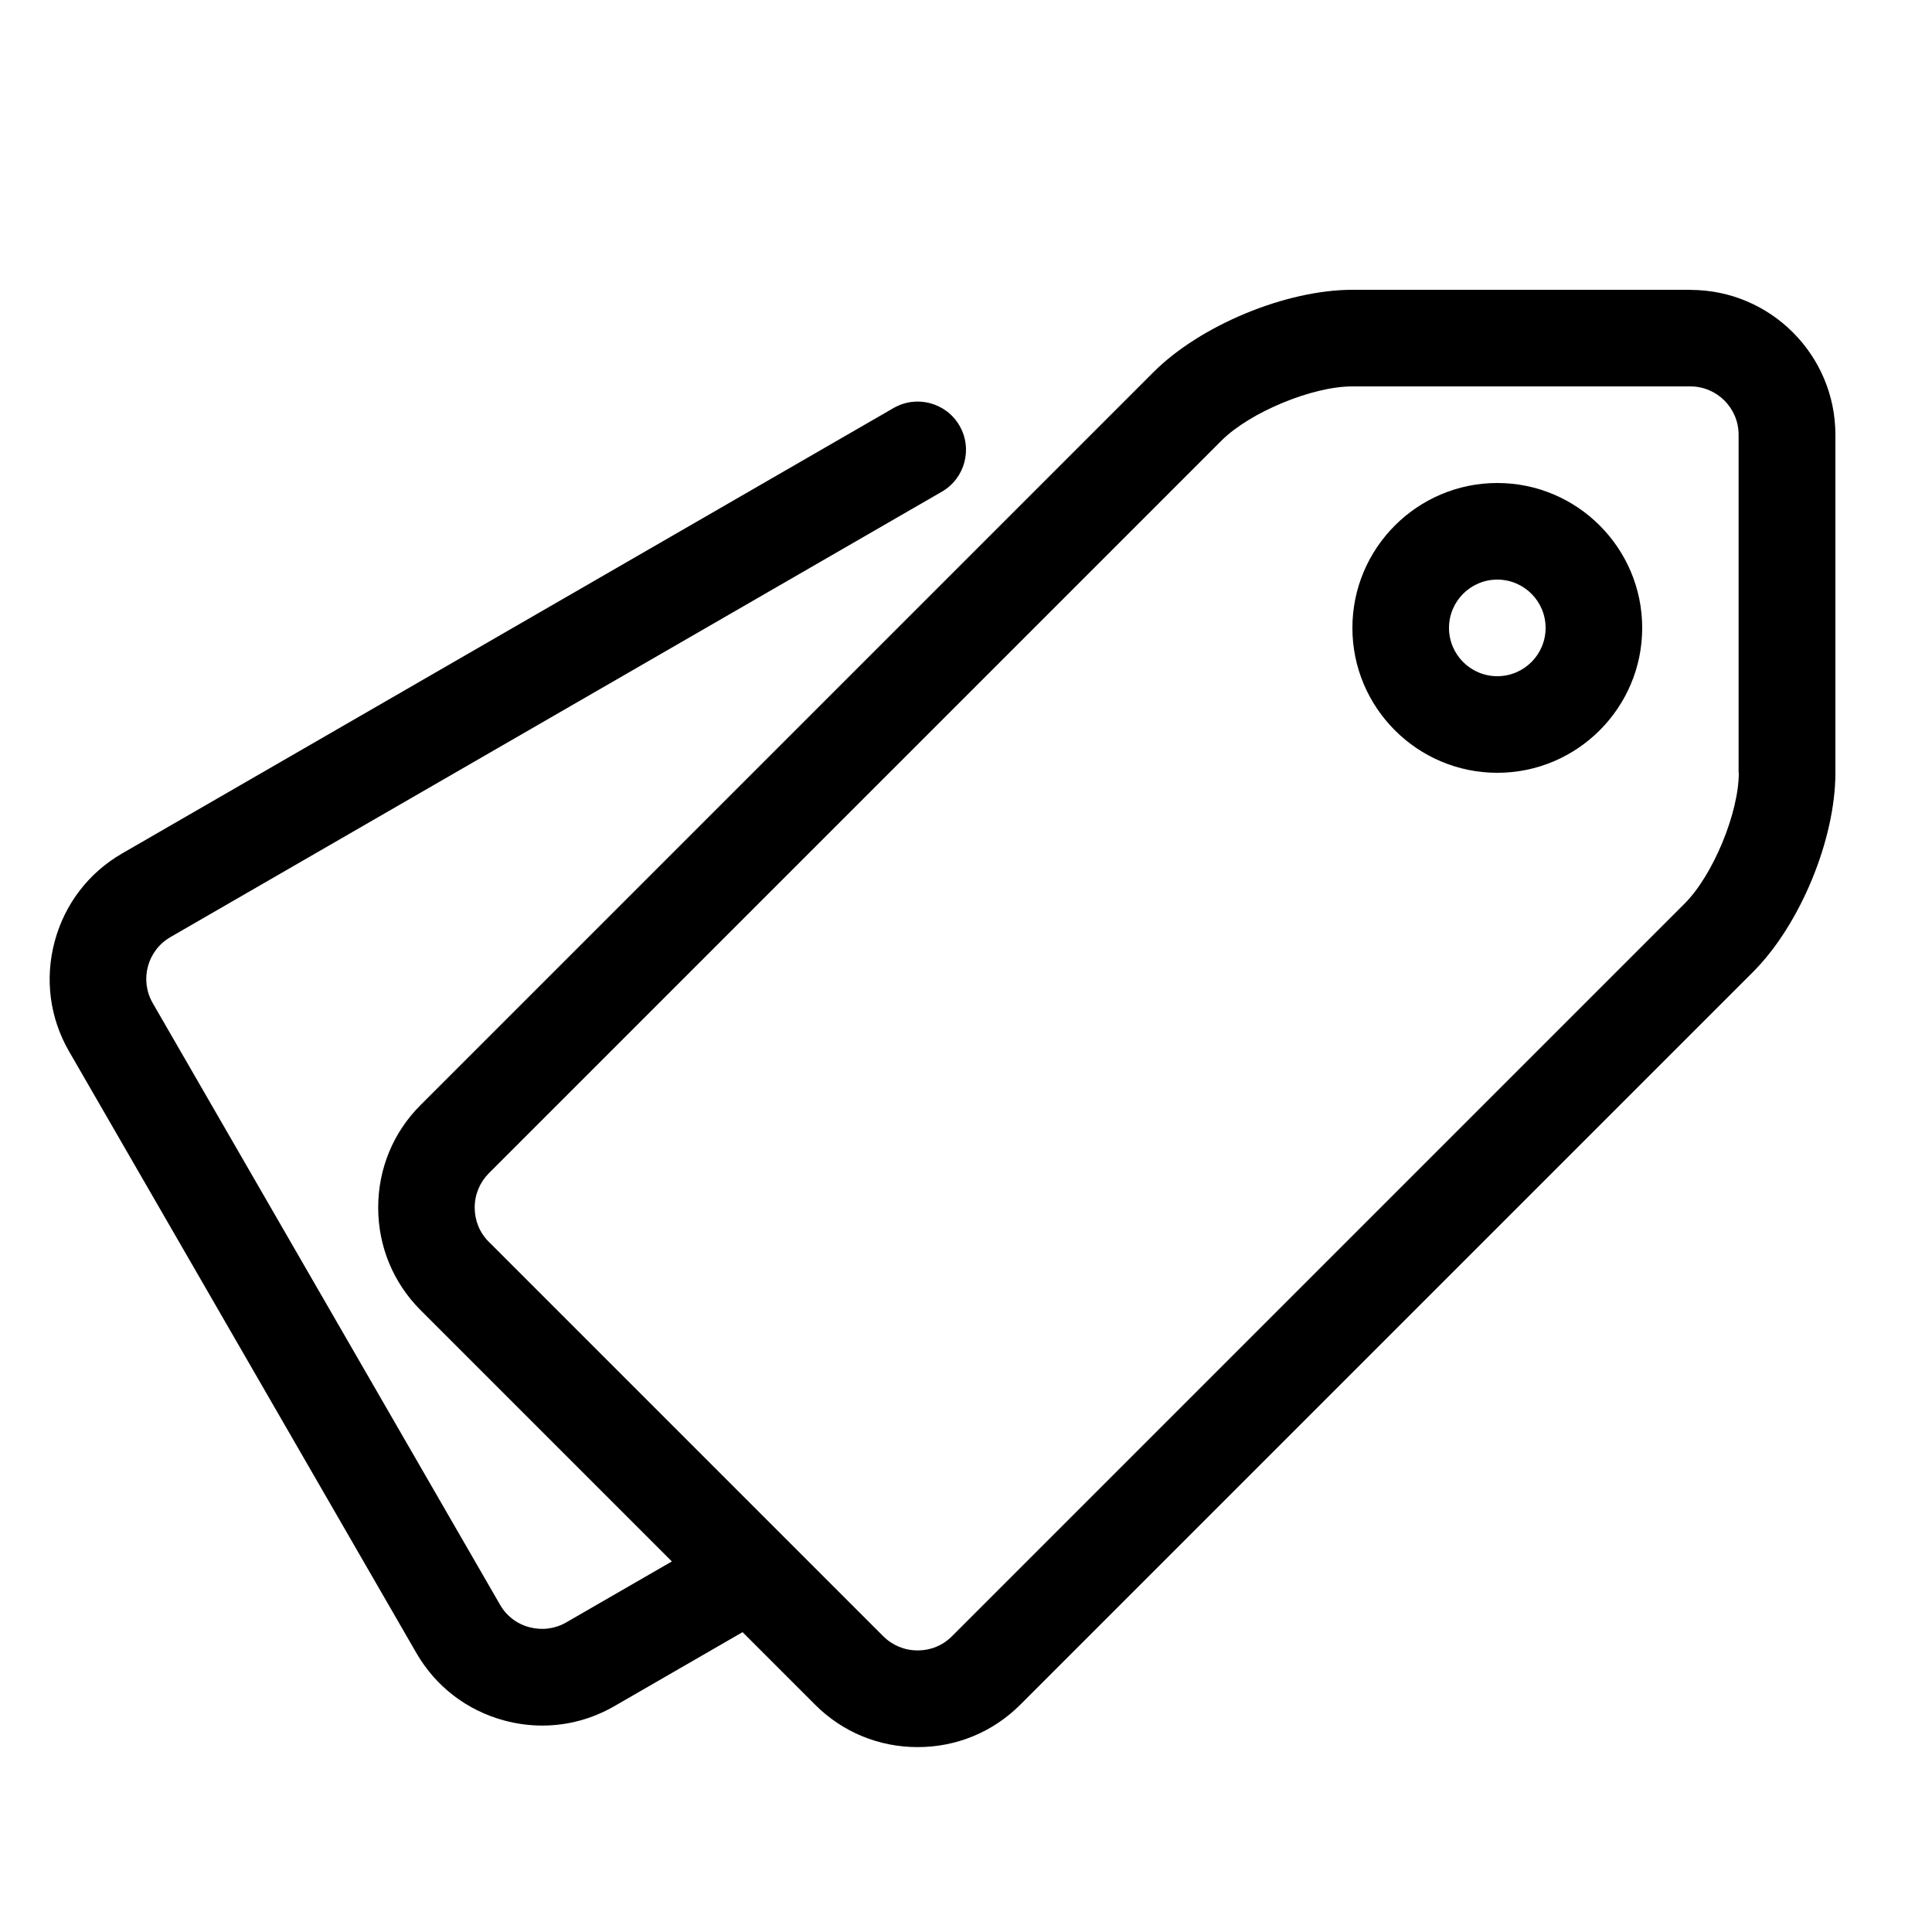
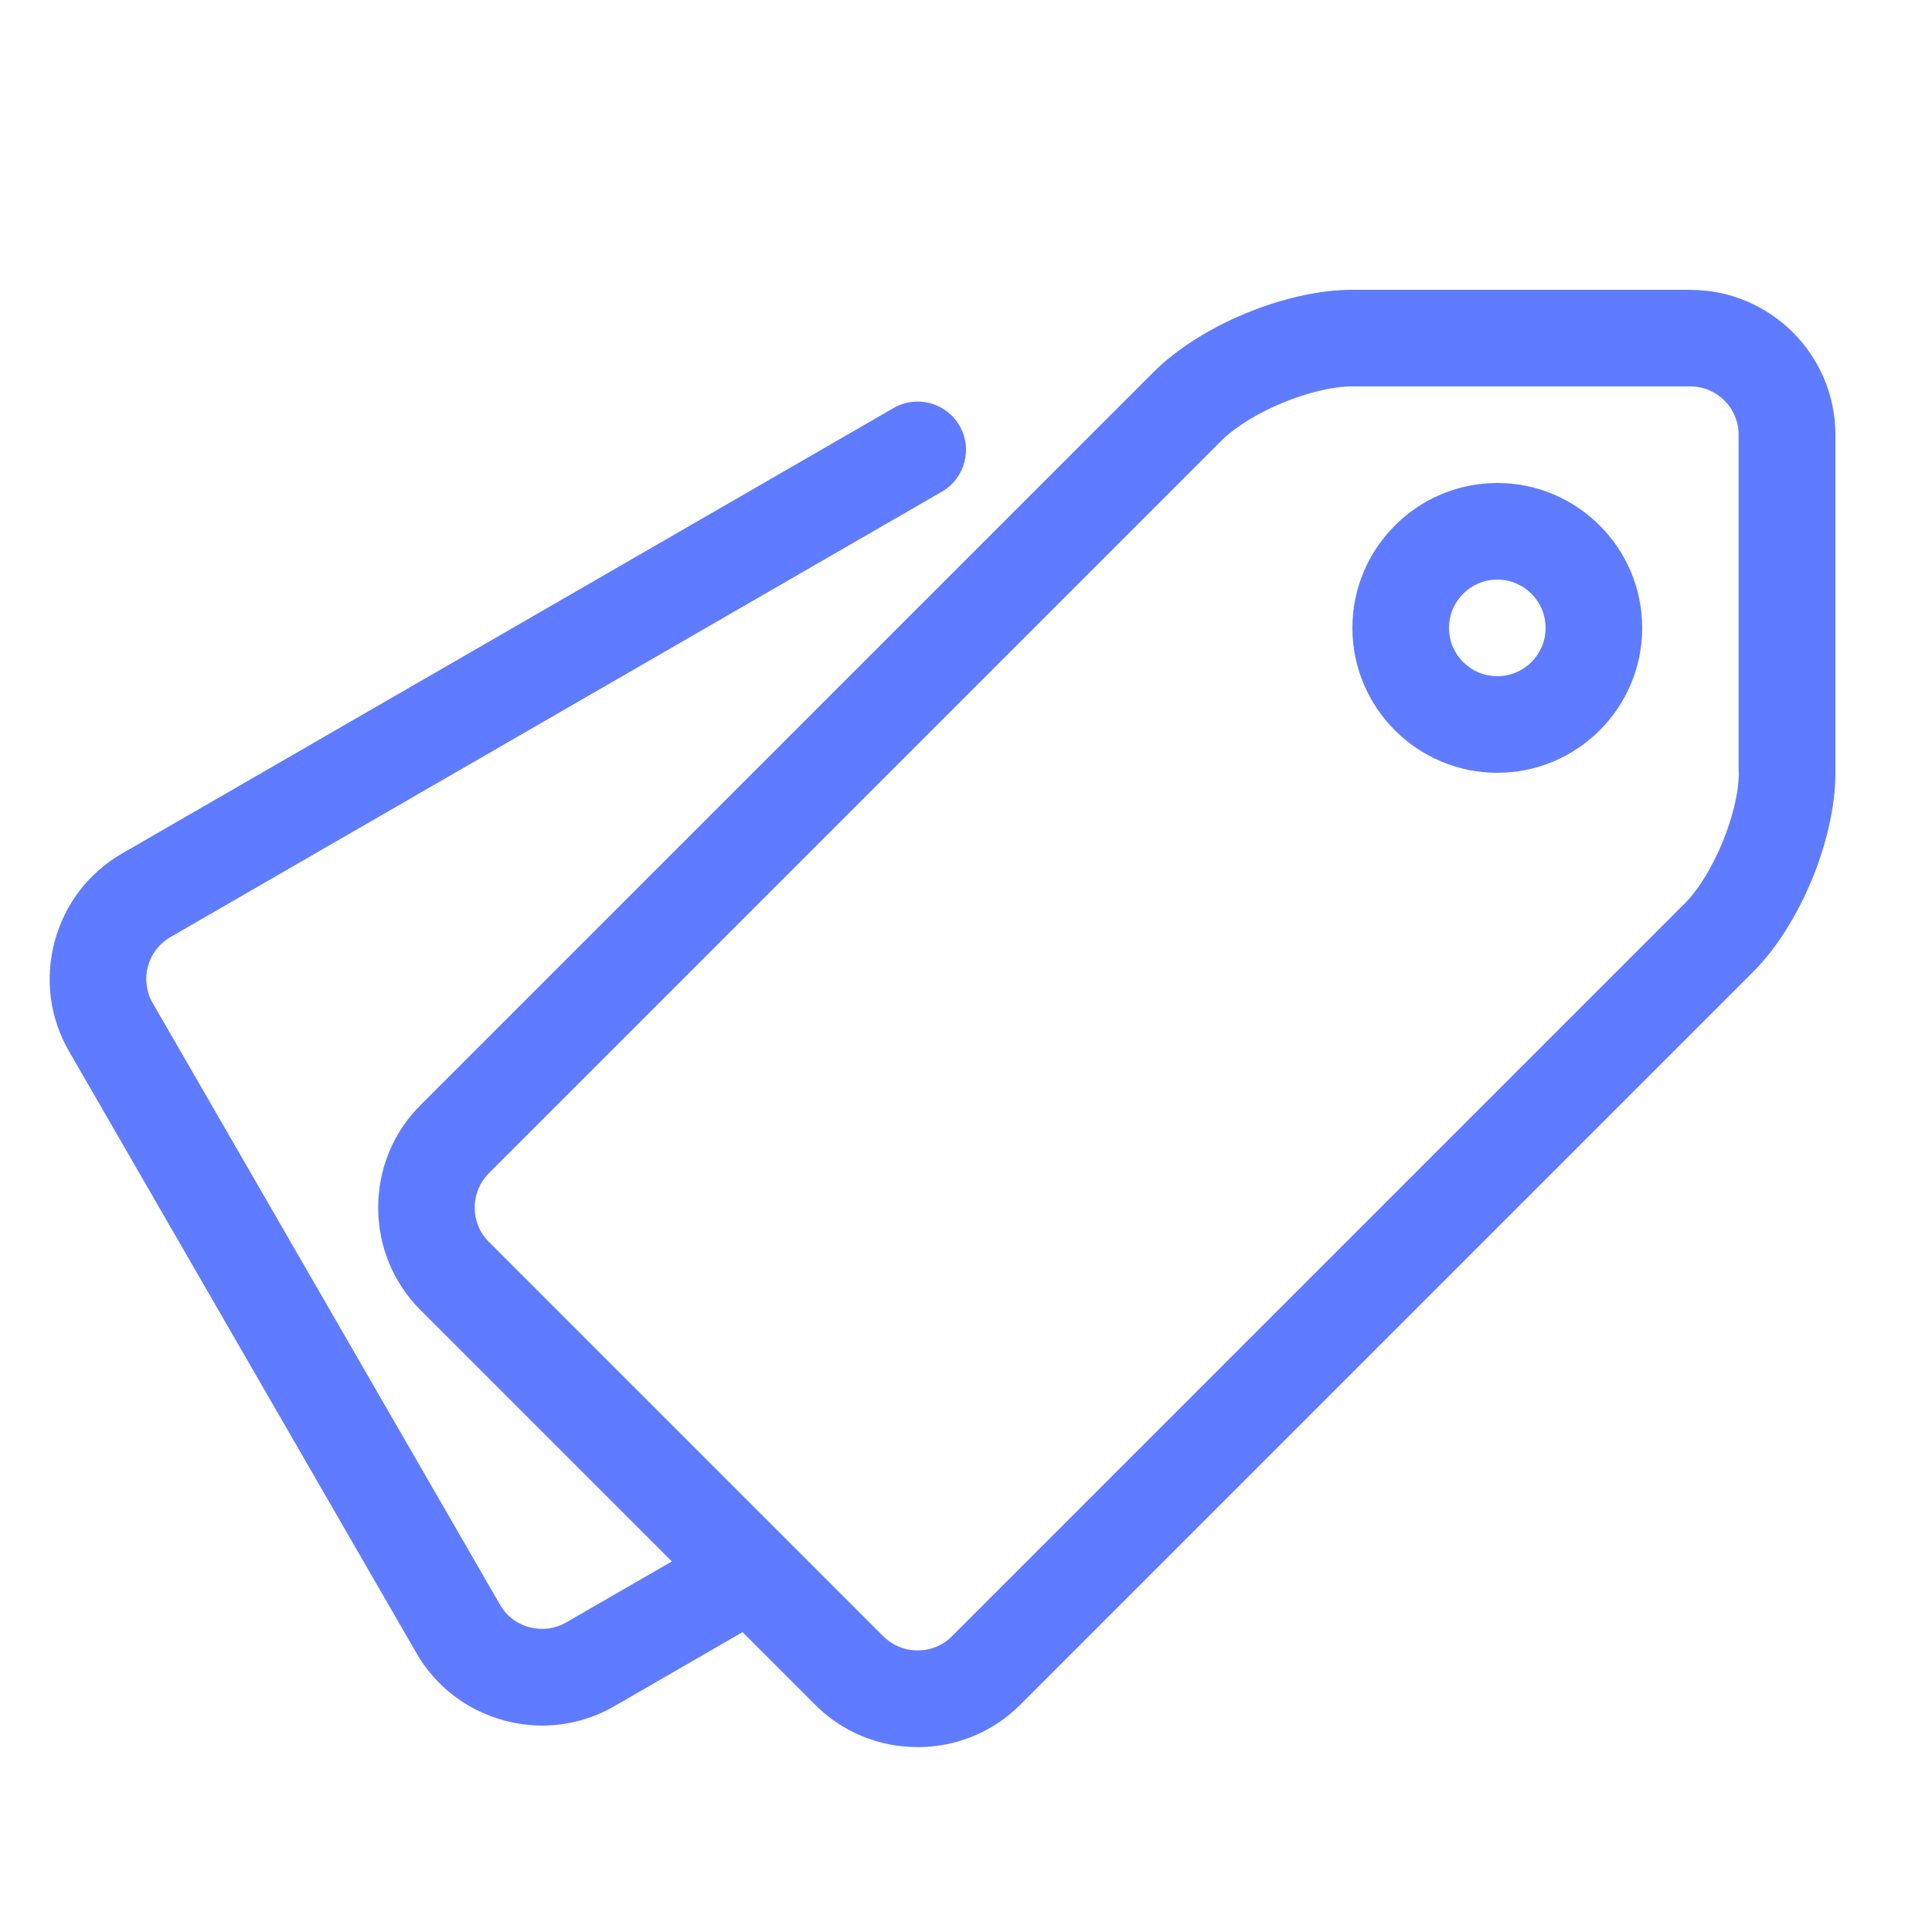
<svg xmlns="http://www.w3.org/2000/svg" version="1.1" width="20" height="20" viewBox="0 0 20 20">
-   <path d="M15.5 8c-0.827 0-1.5-0.673-1.5-1.5s0.673-1.5 1.5-1.5 1.5 0.673 1.5 1.5-0.673 1.5-1.5 1.5zM15.5 6c-0.276 0-0.5 0.224-0.5 0.5s0.224 0.5 0.5 0.5 0.5-0.224 0.5-0.5-0.224-0.5-0.5-0.5z" fill="#000000" />
-   <path d="M17.5 3h-3.5c-0.688 0-1.574 0.367-2.061 0.854l-7.586 7.586c-0.283 0.283-0.438 0.659-0.438 1.061s0.156 0.778 0.438 1.061l2.602 2.602-1.095 0.632c-0.115 0.066-0.249 0.083-0.379 0.049s-0.238-0.117-0.304-0.232l-3.596-6.229c-0.138-0.239-0.056-0.545 0.183-0.683l7.986-4.611c0.239-0.138 0.321-0.444 0.183-0.683s-0.444-0.321-0.683-0.183l-7.986 4.611c-0.346 0.2-0.594 0.523-0.698 0.911s-0.051 0.792 0.149 1.138l3.596 6.229c0.2 0.346 0.523 0.594 0.911 0.698 0.13 0.035 0.262 0.052 0.392 0.052 0.26 0 0.515-0.068 0.746-0.201l1.327-0.766 0.752 0.752c0.283 0.283 0.659 0.438 1.061 0.438s0.778-0.156 1.061-0.438l7.586-7.586c0.487-0.487 0.853-1.372 0.853-2.061v-3.5c0-0.827-0.673-1.5-1.5-1.5zM18 8c0 0.415-0.267 1.060-0.561 1.354l-7.586 7.586c-0.094 0.094-0.219 0.145-0.354 0.145s-0.26-0.052-0.354-0.145l-4.086-4.086c-0.094-0.094-0.145-0.219-0.145-0.353s0.052-0.26 0.145-0.354l7.586-7.586c0.293-0.293 0.939-0.561 1.353-0.561h3.5c0.276 0 0.5 0.224 0.5 0.5v3.5z" fill="#000000" />
+   <path d="M15.5 8c-0.827 0-1.5-0.673-1.5-1.5s0.673-1.5 1.5-1.5 1.5 0.673 1.5 1.5-0.673 1.5-1.5 1.5zM15.5 6c-0.276 0-0.5 0.224-0.5 0.5s0.224 0.5 0.5 0.5 0.5-0.224 0.5-0.5-0.224-0.5-0.5-0.5z" fill="#5F7BFF" />
+   <path d="M17.5 3h-3.5c-0.688 0-1.574 0.367-2.061 0.854l-7.586 7.586c-0.283 0.283-0.438 0.659-0.438 1.061s0.156 0.778 0.438 1.061l2.602 2.602-1.095 0.632c-0.115 0.066-0.249 0.083-0.379 0.049s-0.238-0.117-0.304-0.232l-3.596-6.229c-0.138-0.239-0.056-0.545 0.183-0.683l7.986-4.611c0.239-0.138 0.321-0.444 0.183-0.683s-0.444-0.321-0.683-0.183l-7.986 4.611c-0.346 0.2-0.594 0.523-0.698 0.911s-0.051 0.792 0.149 1.138l3.596 6.229c0.2 0.346 0.523 0.594 0.911 0.698 0.13 0.035 0.262 0.052 0.392 0.052 0.26 0 0.515-0.068 0.746-0.201l1.327-0.766 0.752 0.752c0.283 0.283 0.659 0.438 1.061 0.438s0.778-0.156 1.061-0.438l7.586-7.586c0.487-0.487 0.853-1.372 0.853-2.061v-3.5c0-0.827-0.673-1.5-1.5-1.5zM18 8c0 0.415-0.267 1.060-0.561 1.354l-7.586 7.586c-0.094 0.094-0.219 0.145-0.354 0.145s-0.26-0.052-0.354-0.145l-4.086-4.086c-0.094-0.094-0.145-0.219-0.145-0.353s0.052-0.26 0.145-0.354l7.586-7.586c0.293-0.293 0.939-0.561 1.353-0.561h3.5c0.276 0 0.5 0.224 0.5 0.5v3.5z" fill="#5F7BFF" />
</svg>
